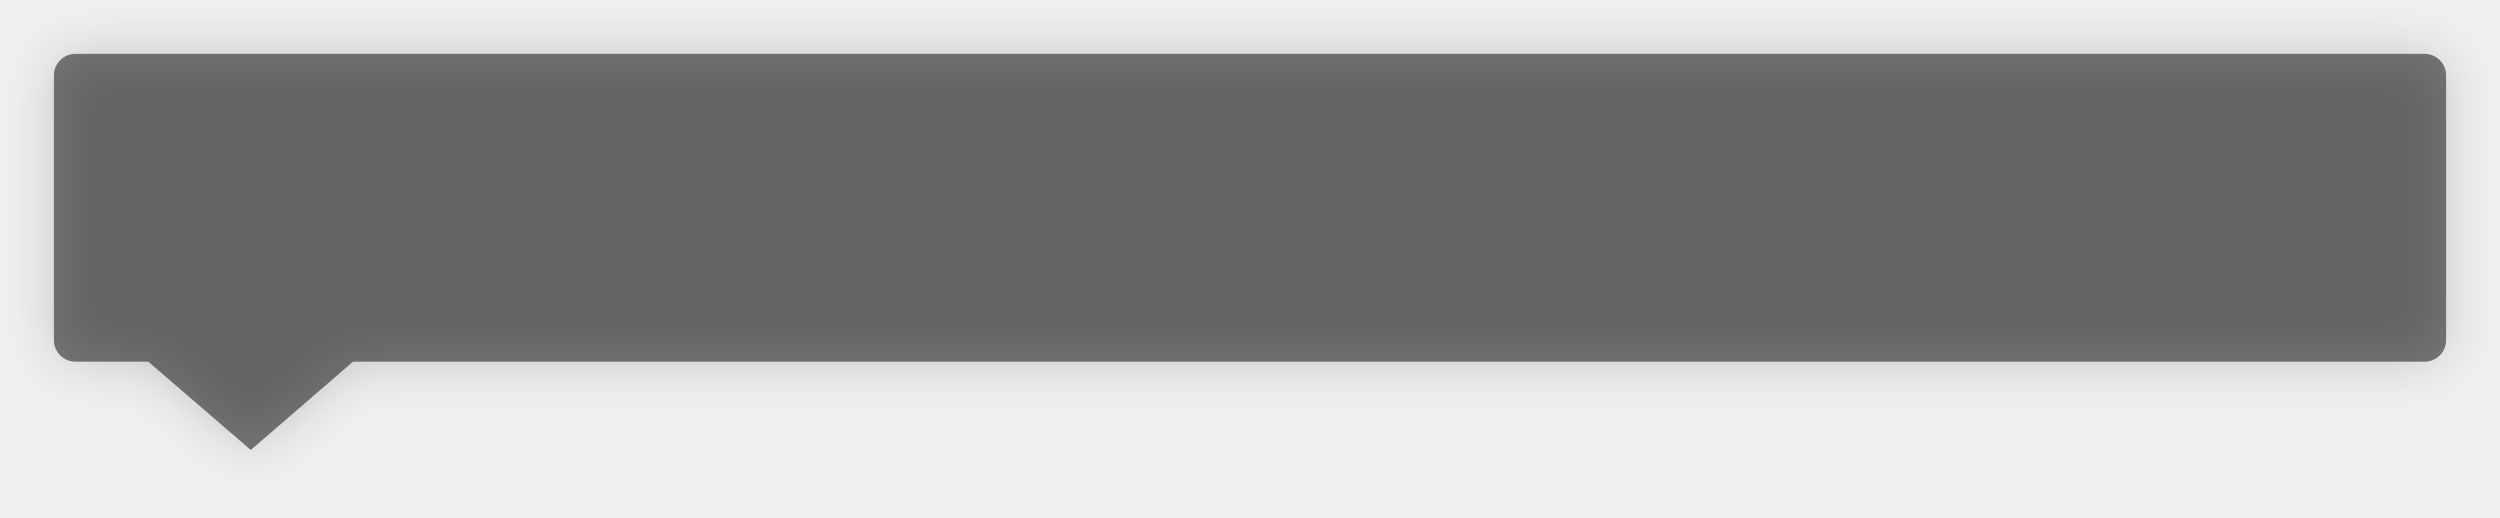
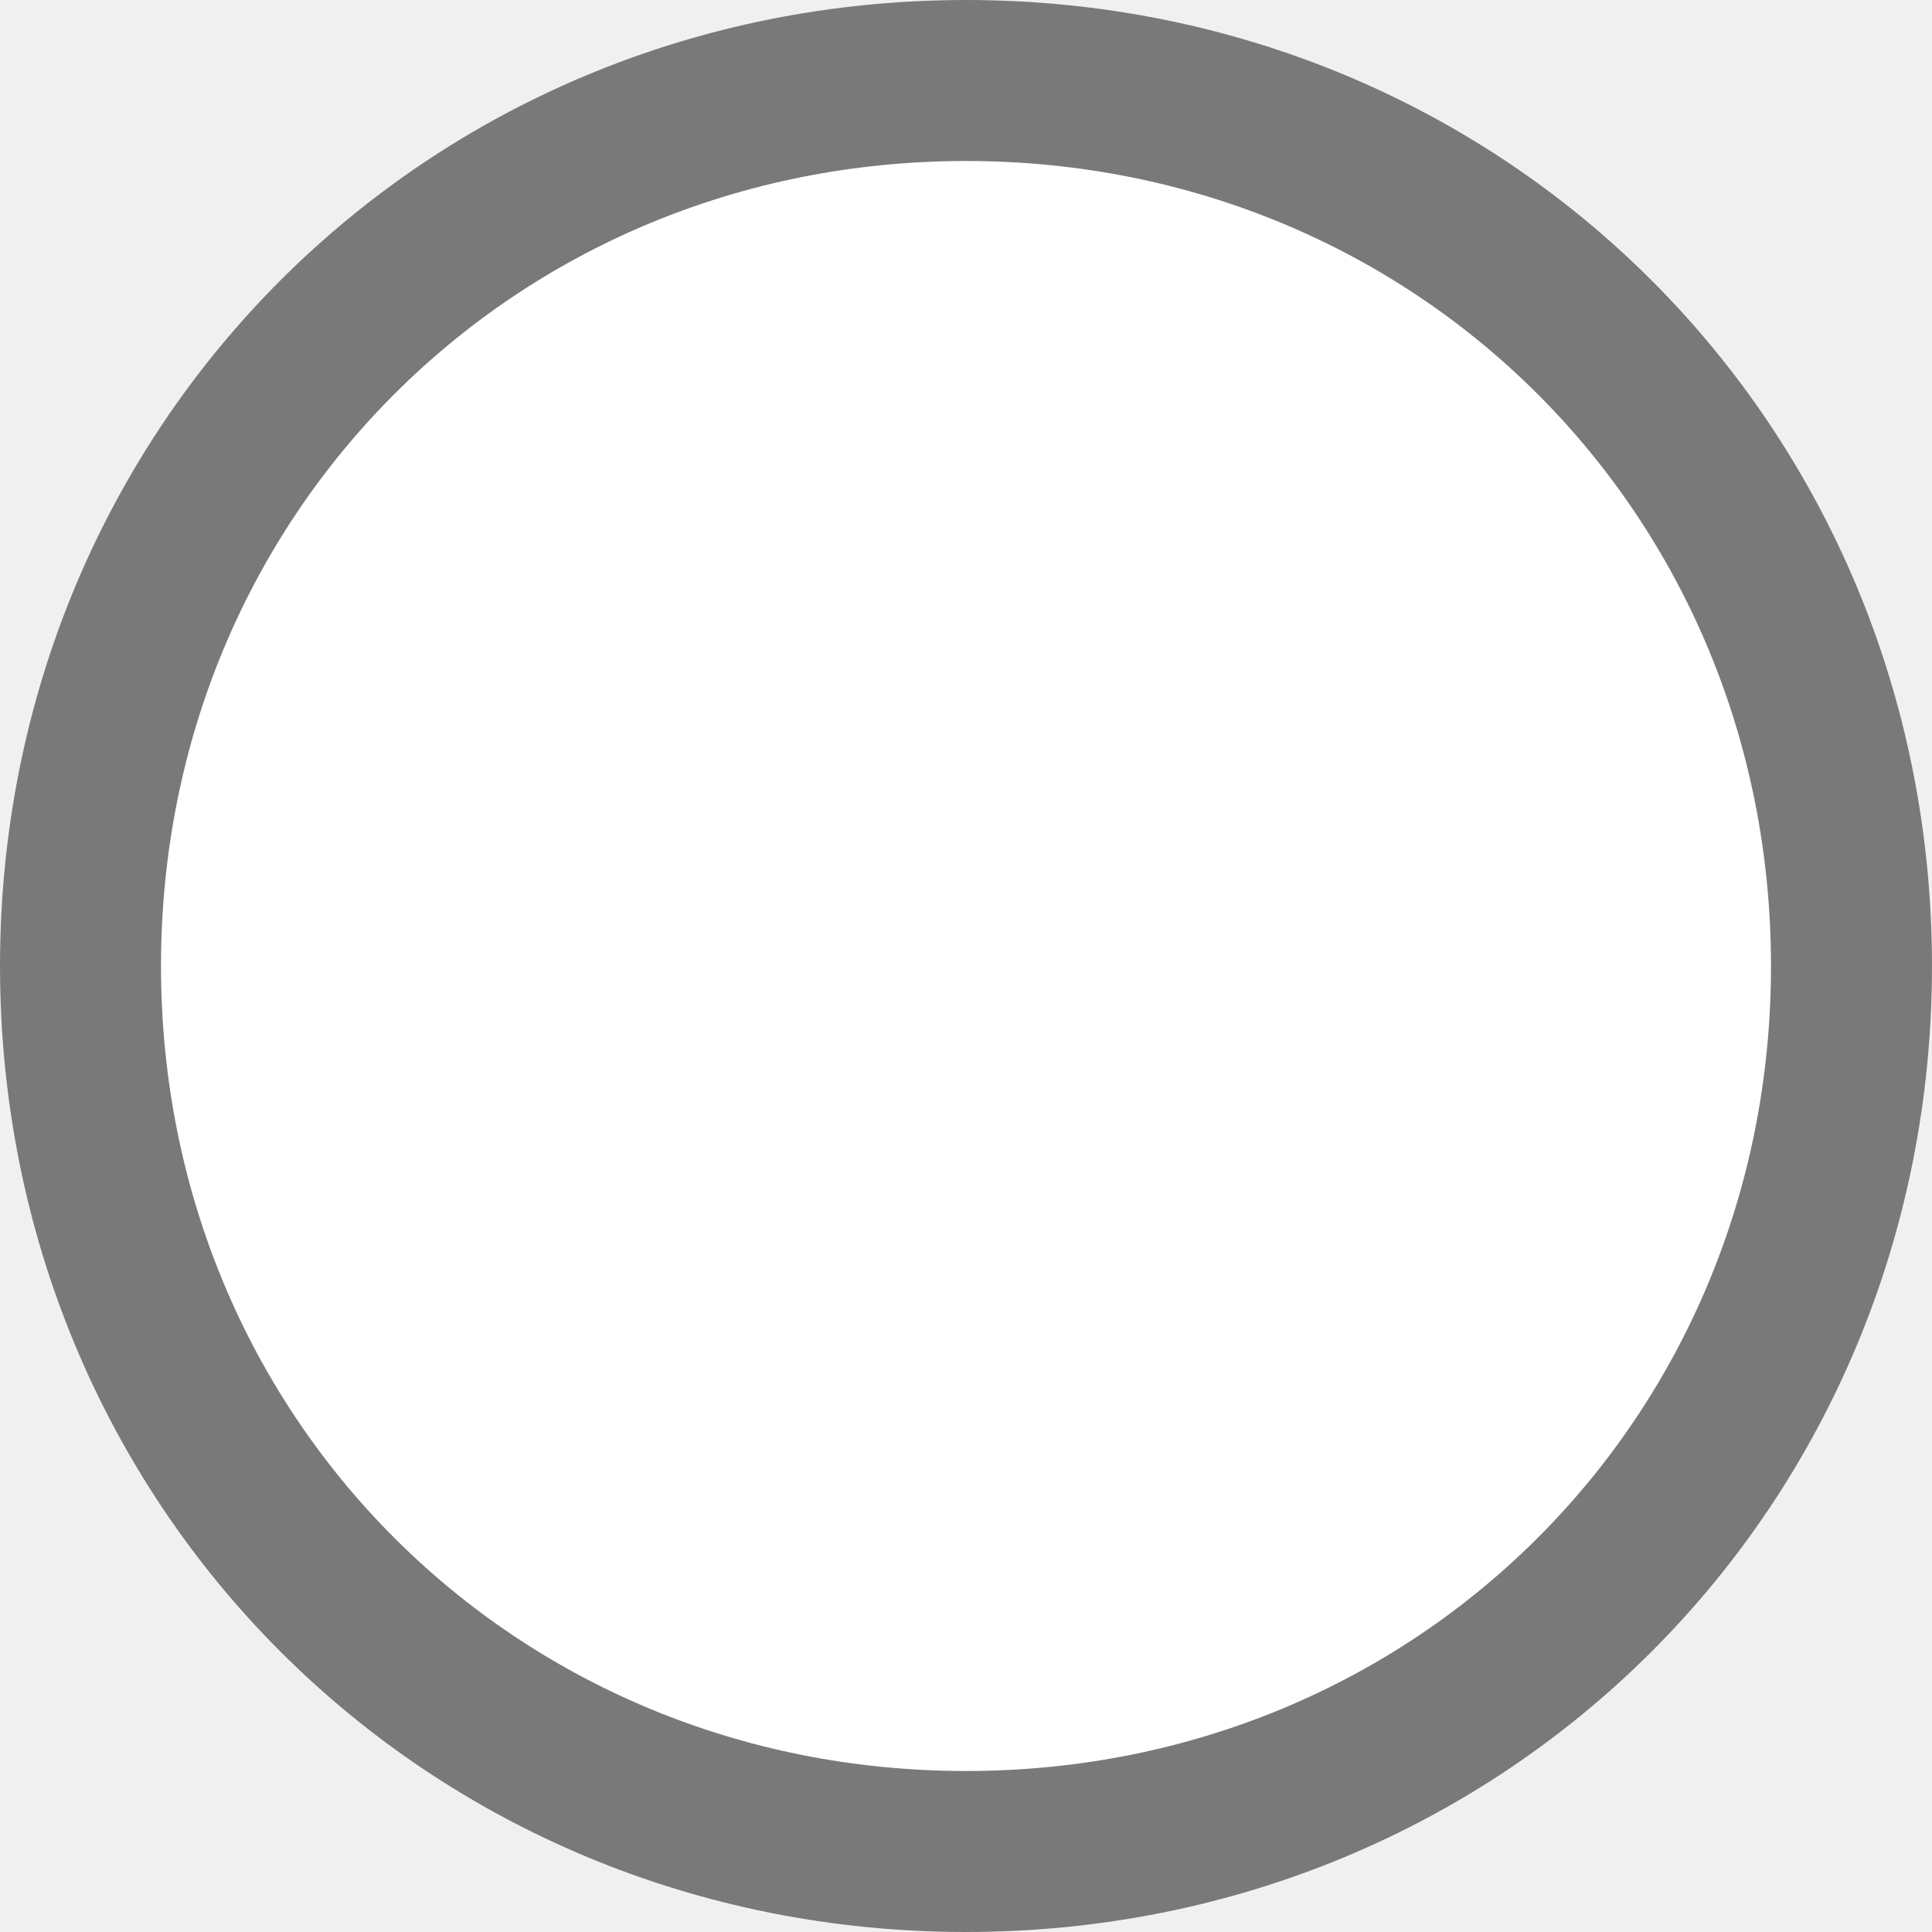
- <svg xmlns="http://www.w3.org/2000/svg" xmlns:xlink="http://www.w3.org/1999/xlink" version="1.1" width="232px" height="48px">
-   <defs>
-     <filter x="247px" y="206px" width="232px" height="48px" filterUnits="userSpaceOnUse" id="filter165">
-       <feOffset dx="0" dy="0" in="SourceAlpha" result="shadowOffsetInner" />
-       <feGaussianBlur stdDeviation="2.5" in="shadowOffsetInner" result="shadowGaussian" />
-       <feComposite in2="shadowGaussian" operator="atop" in="SourceAlpha" result="shadowComposite" />
-       <feColorMatrix type="matrix" values="0 0 0 0 0  0 0 0 0 0  0 0 0 0 0  0 0 0 0.349 0  " in="shadowComposite" />
-     </filter>
-     <g id="widget166">
-       <path d="M 252 237.562  C 252 237.562  252 213  252 213  C 252 211.895  252.895 211  254 211  C 254 211  472 211  472 211  C 473.105 211  474 211.895  474 213  C 474 213  474 237.562  474 237.562  C 474 238.667  473.105 239.562  472 239.562  C 472 239.562  279.76 239.562  279.76 239.562  C 279.76 239.562  270.273 247.76  270.273 247.76  C 270.273 247.76  260.76 239.562  260.76 239.562  C 260.76 239.562  254 239.562  254 239.562  C 252.895 239.562  252 238.667  252 237.562  Z " fill-rule="nonzero" fill="#000000" stroke="none" fill-opacity="0.498" />
-     </g>
-   </defs>
-   <g transform="matrix(1 0 0 1 -247 -206 )">
-     <use xlink:href="#widget166" filter="url(#filter165)" />
-     <use xlink:href="#widget166" />
-   </g>
+ <svg xmlns="http://www.w3.org/2000/svg" version="1.1" width="12px" height="12px" viewBox="153 677  12 12">
+   <path d="M 159 677  C 162.36 677  165 679.64  165 683  C 165 686.36  162.36 689  159 689  C 155.64 689  153 686.36  153 683  C 153 679.64  155.64 677  159 677  Z " fill-rule="nonzero" fill="#ffffff" stroke="none" />
+   <path d="M 159 677.5  C 162.08 677.5  164.5 679.92  164.5 683  C 164.5 686.08  162.08 688.5  159 688.5  C 155.92 688.5  153.5 686.08  153.5 683  C 153.5 679.92  155.92 677.5  159 677.5  Z " stroke-width="1" stroke="#797979" fill="none" />
</svg>
